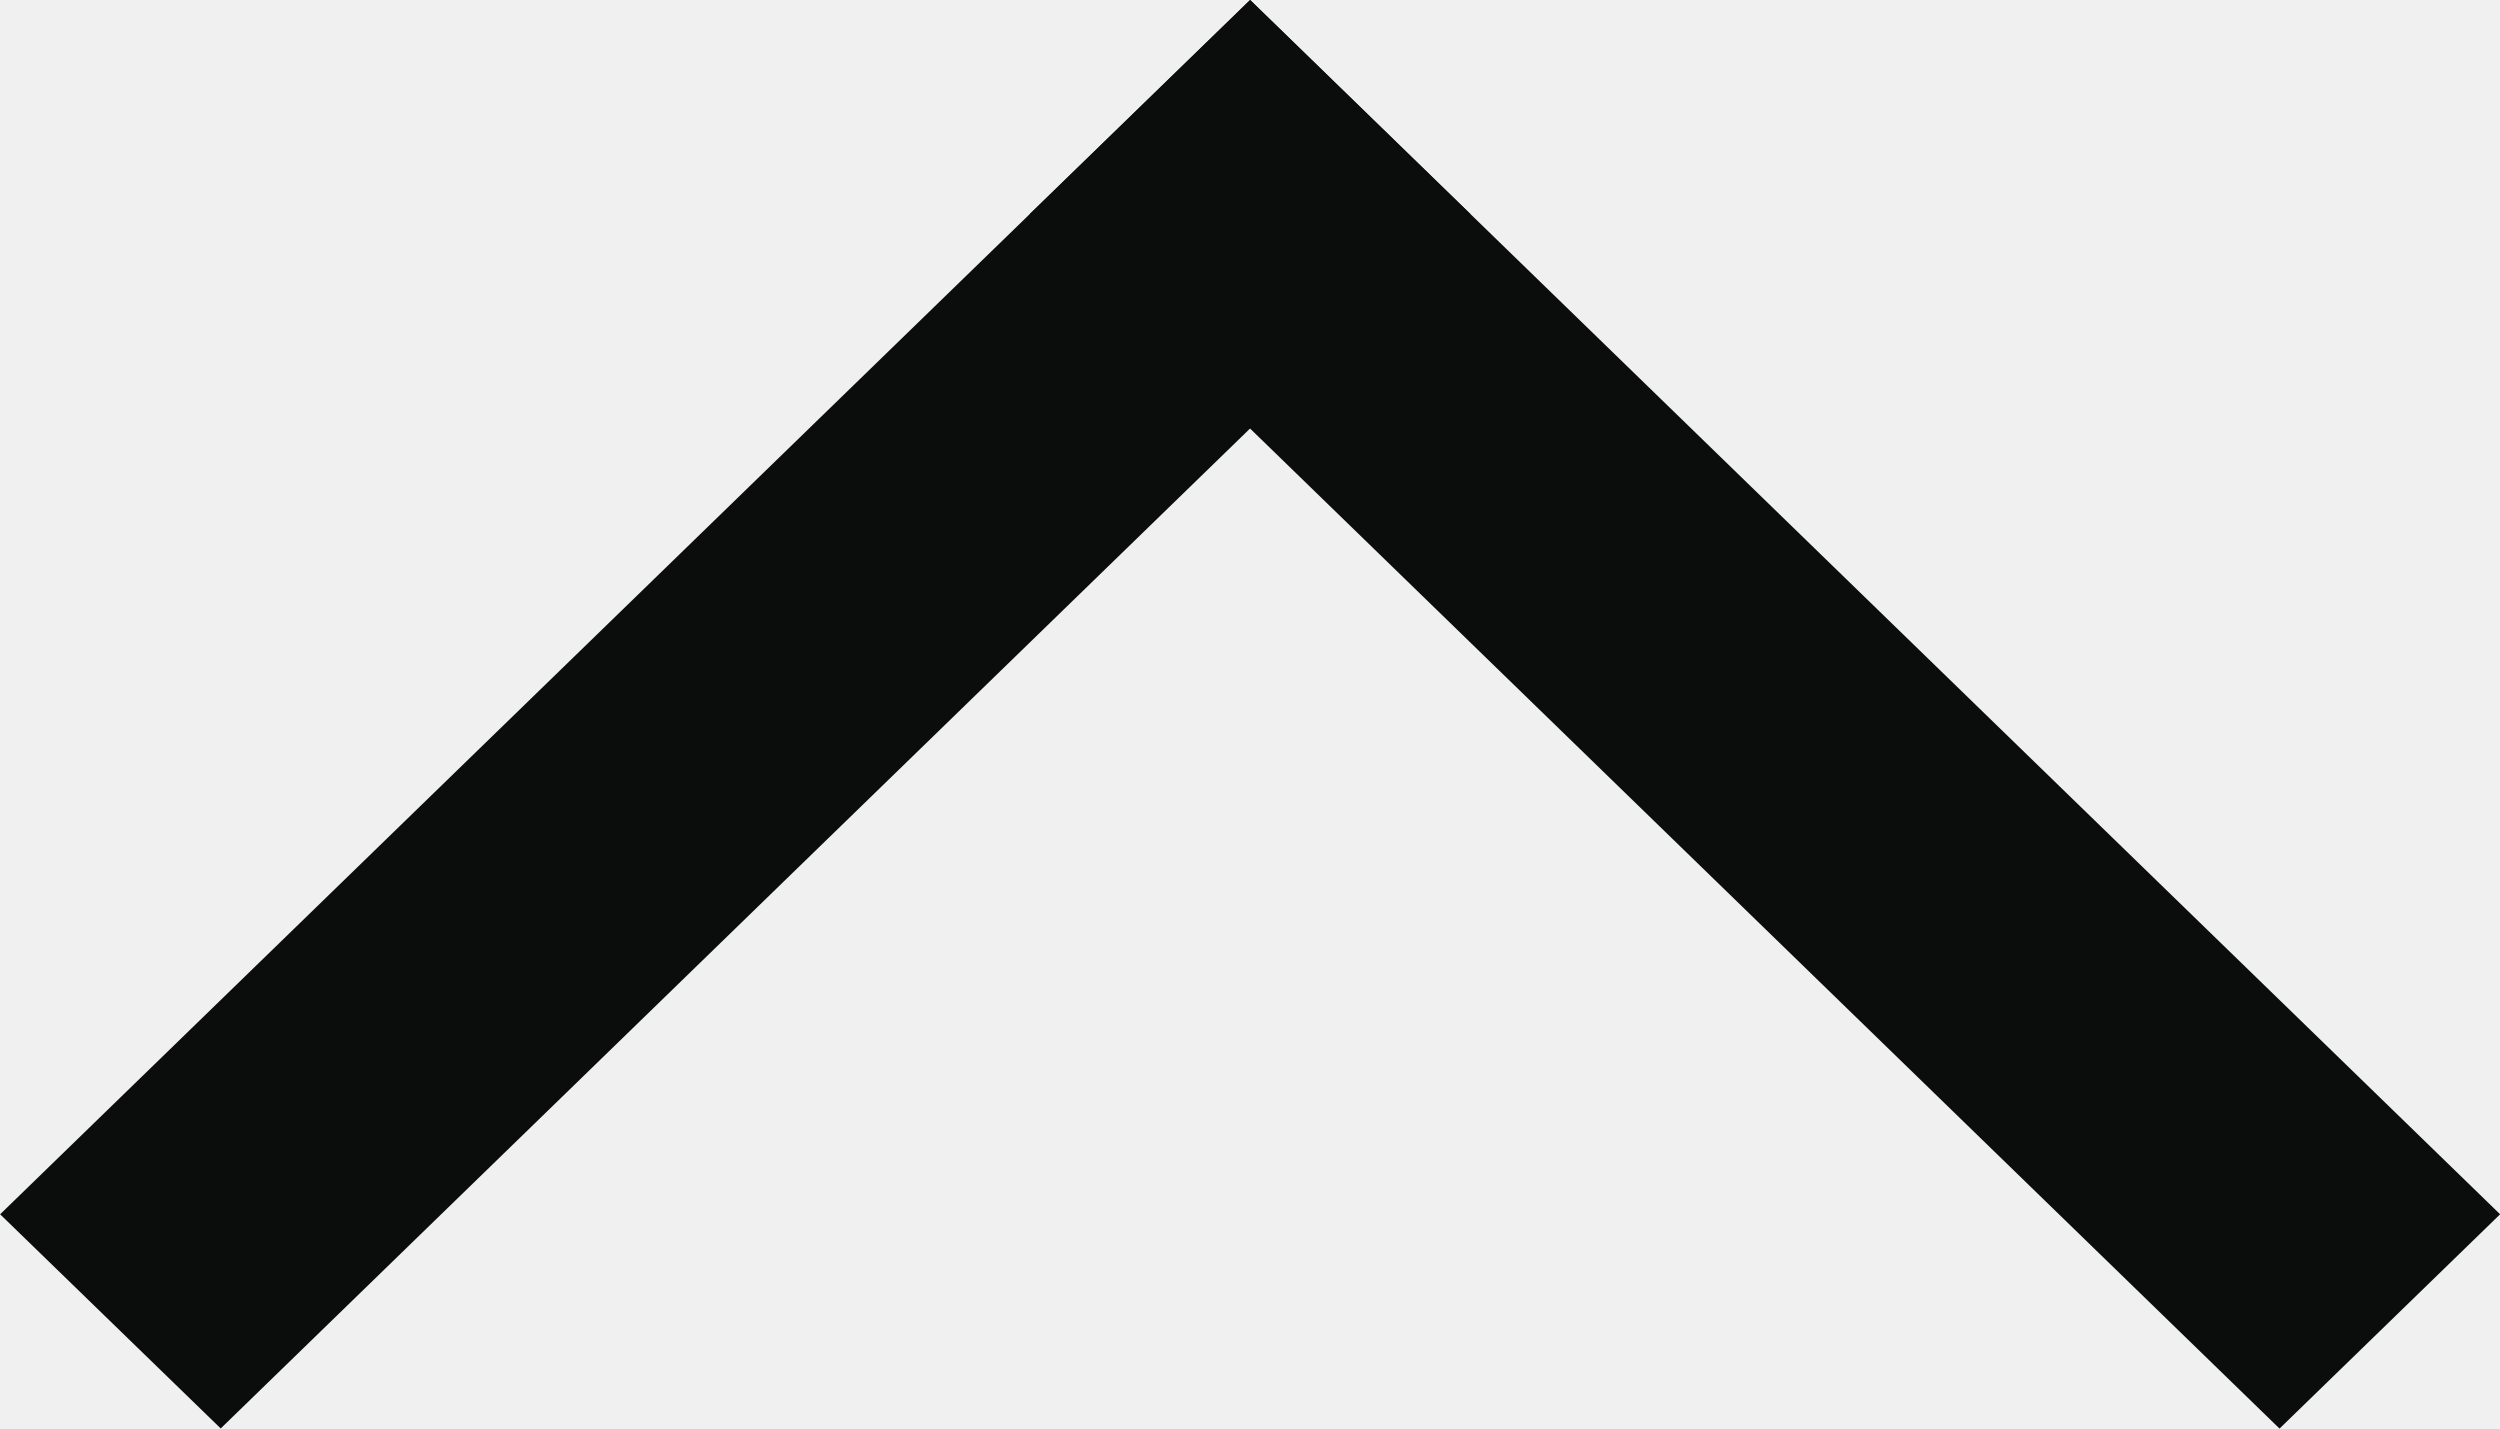
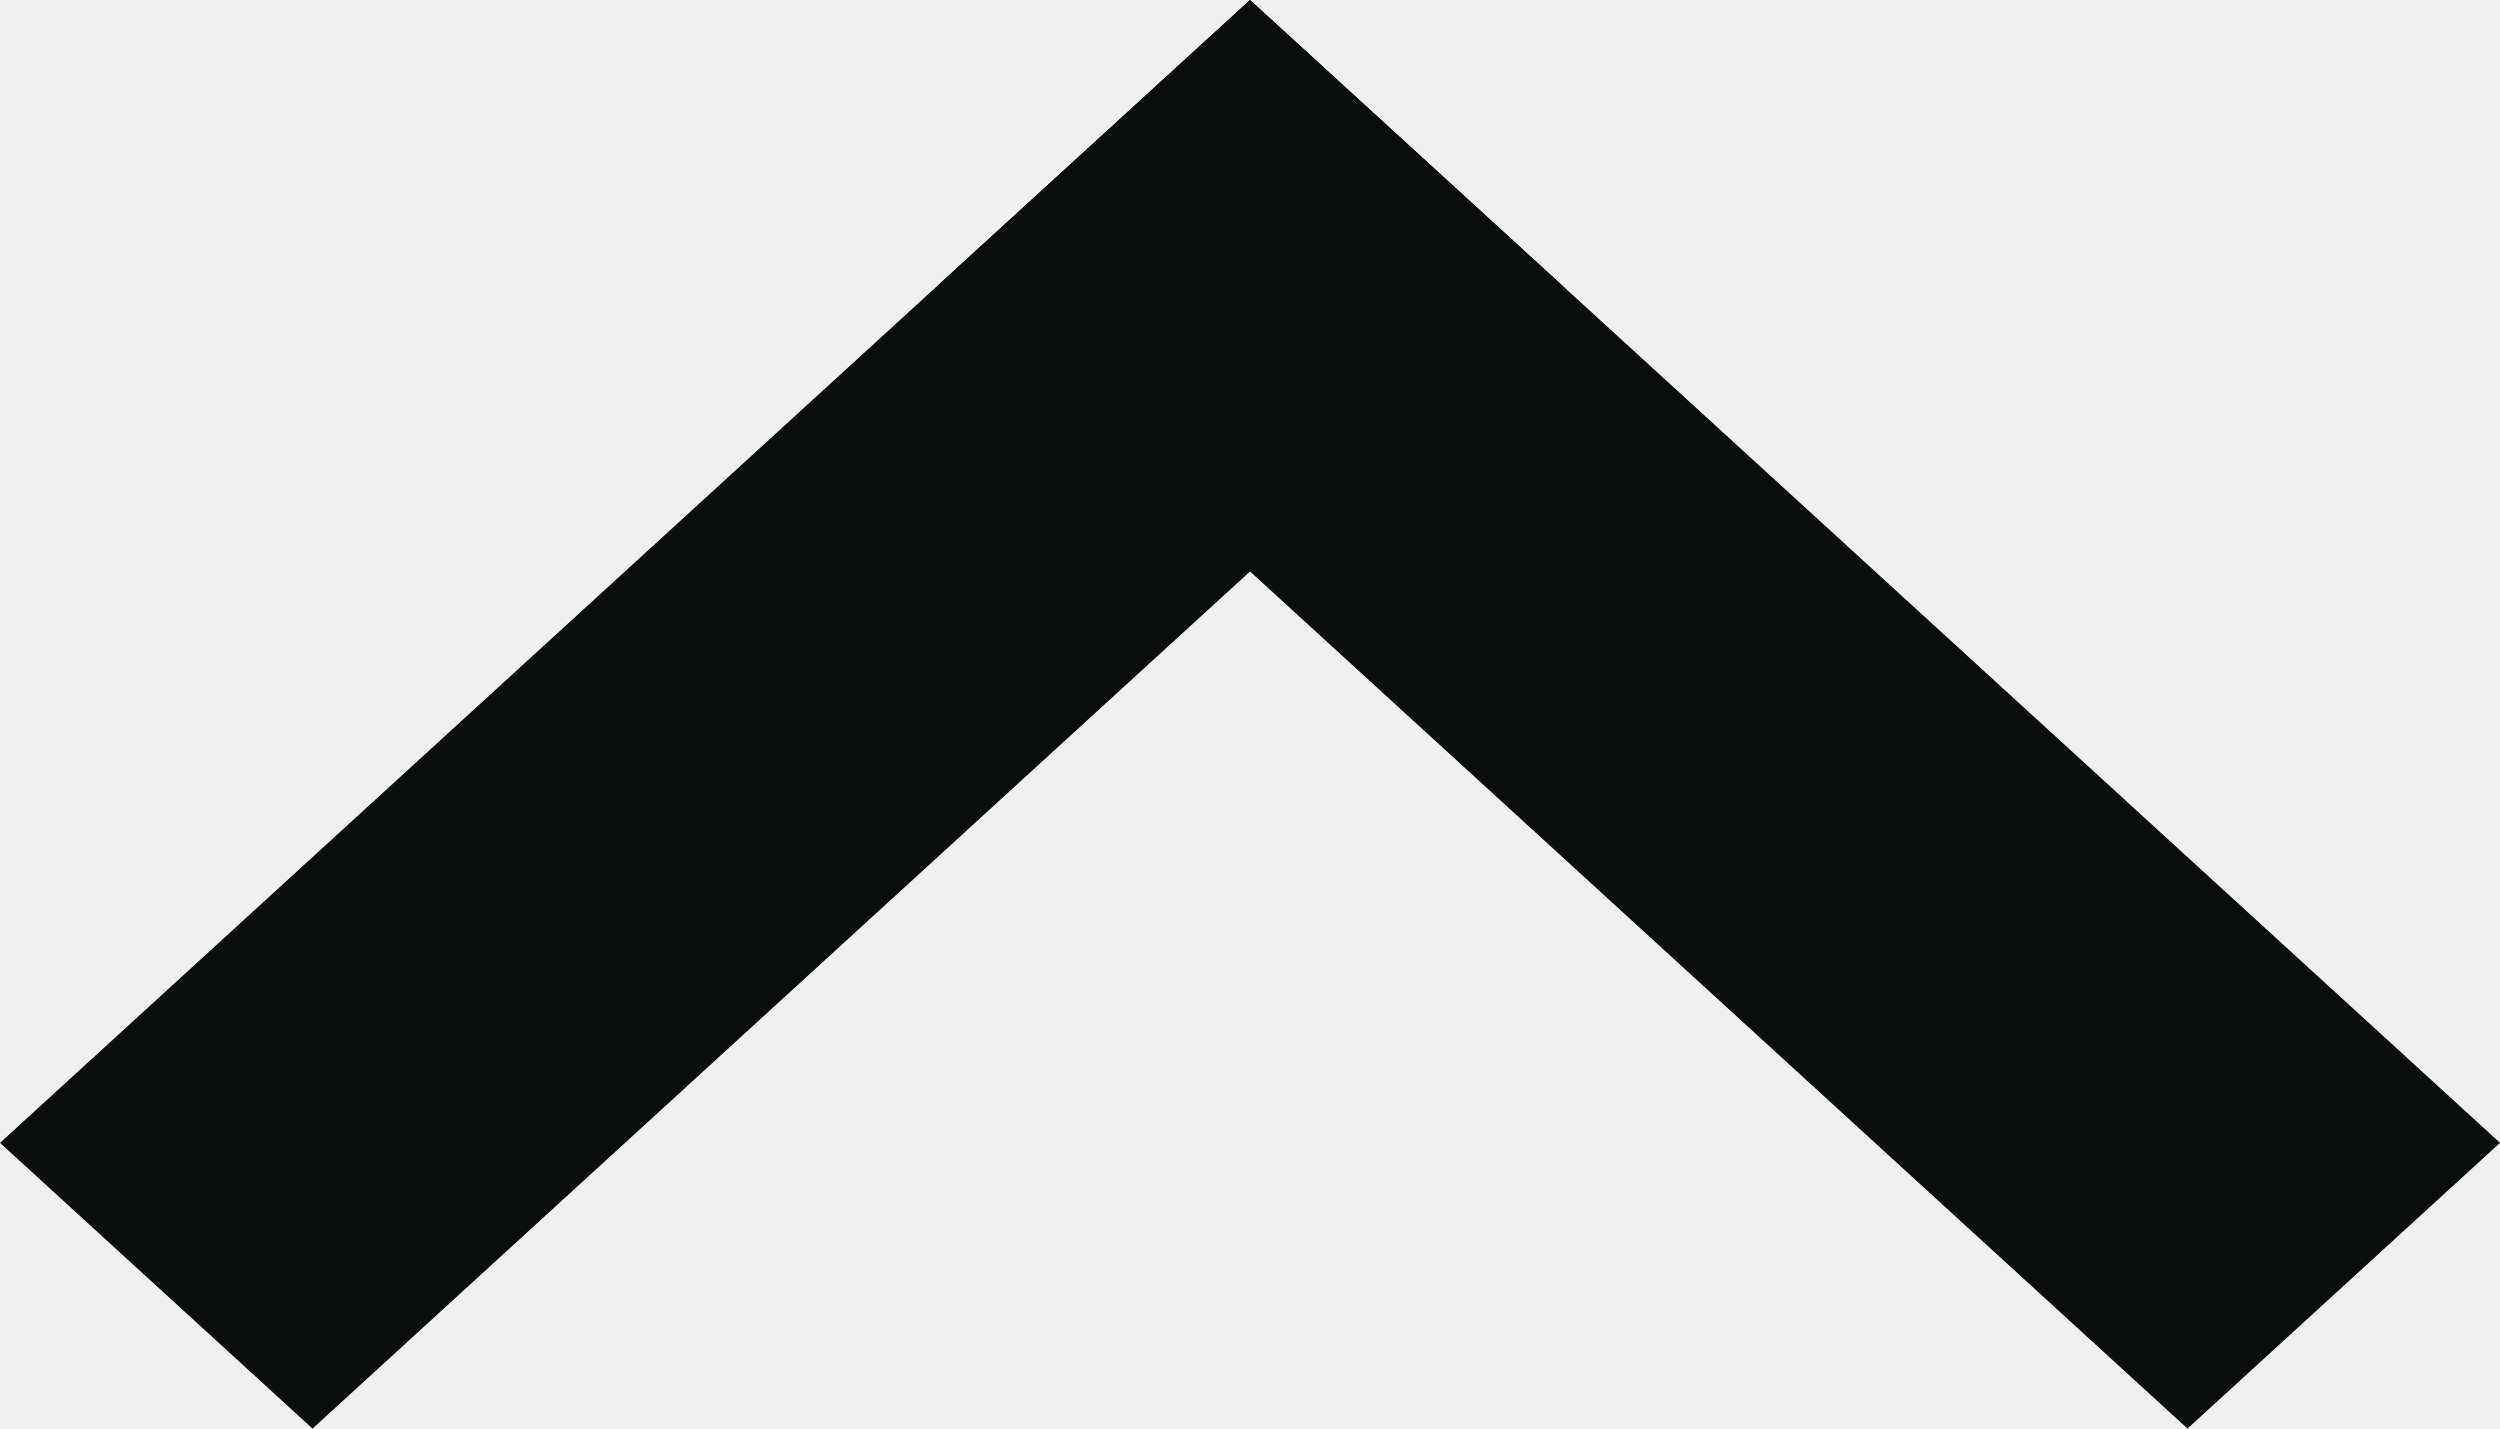
<svg xmlns="http://www.w3.org/2000/svg" width="21" height="12" viewBox="0 0 21 12" fill="none">
-   <g clip-path="url(#clip0_2958_31267)">
-     <path d="M0.001 10.2L1.854 11.999L12.353 1.8L10.501 5.15601e-06L0.001 10.2Z" fill="#0B0C0C" />
-     <path d="M10.501 0L8.648 1.8L19.148 12L21.001 10.2L10.501 0Z" fill="#0B0C0C" />
-   </g>
-   <defs>
-     <clipPath id="clip0_2958_31267">
-       <rect width="21" height="12" fill="white" transform="matrix(-1 0 0 -1 21 12)" />
-     </clipPath>
-   </defs>
+   <rect width="14.227" height="3.557" transform="matrix(-0.738028 -0.67477 0.738028 -0.67477 18.375 12)" fill="#0B0C0C" />
+   <rect width="14.227" height="3.557" transform="matrix(0.738028 -0.67477 0.738028 0.67477 0 9.60001)" fill="#0B0C0C" />
</svg>
